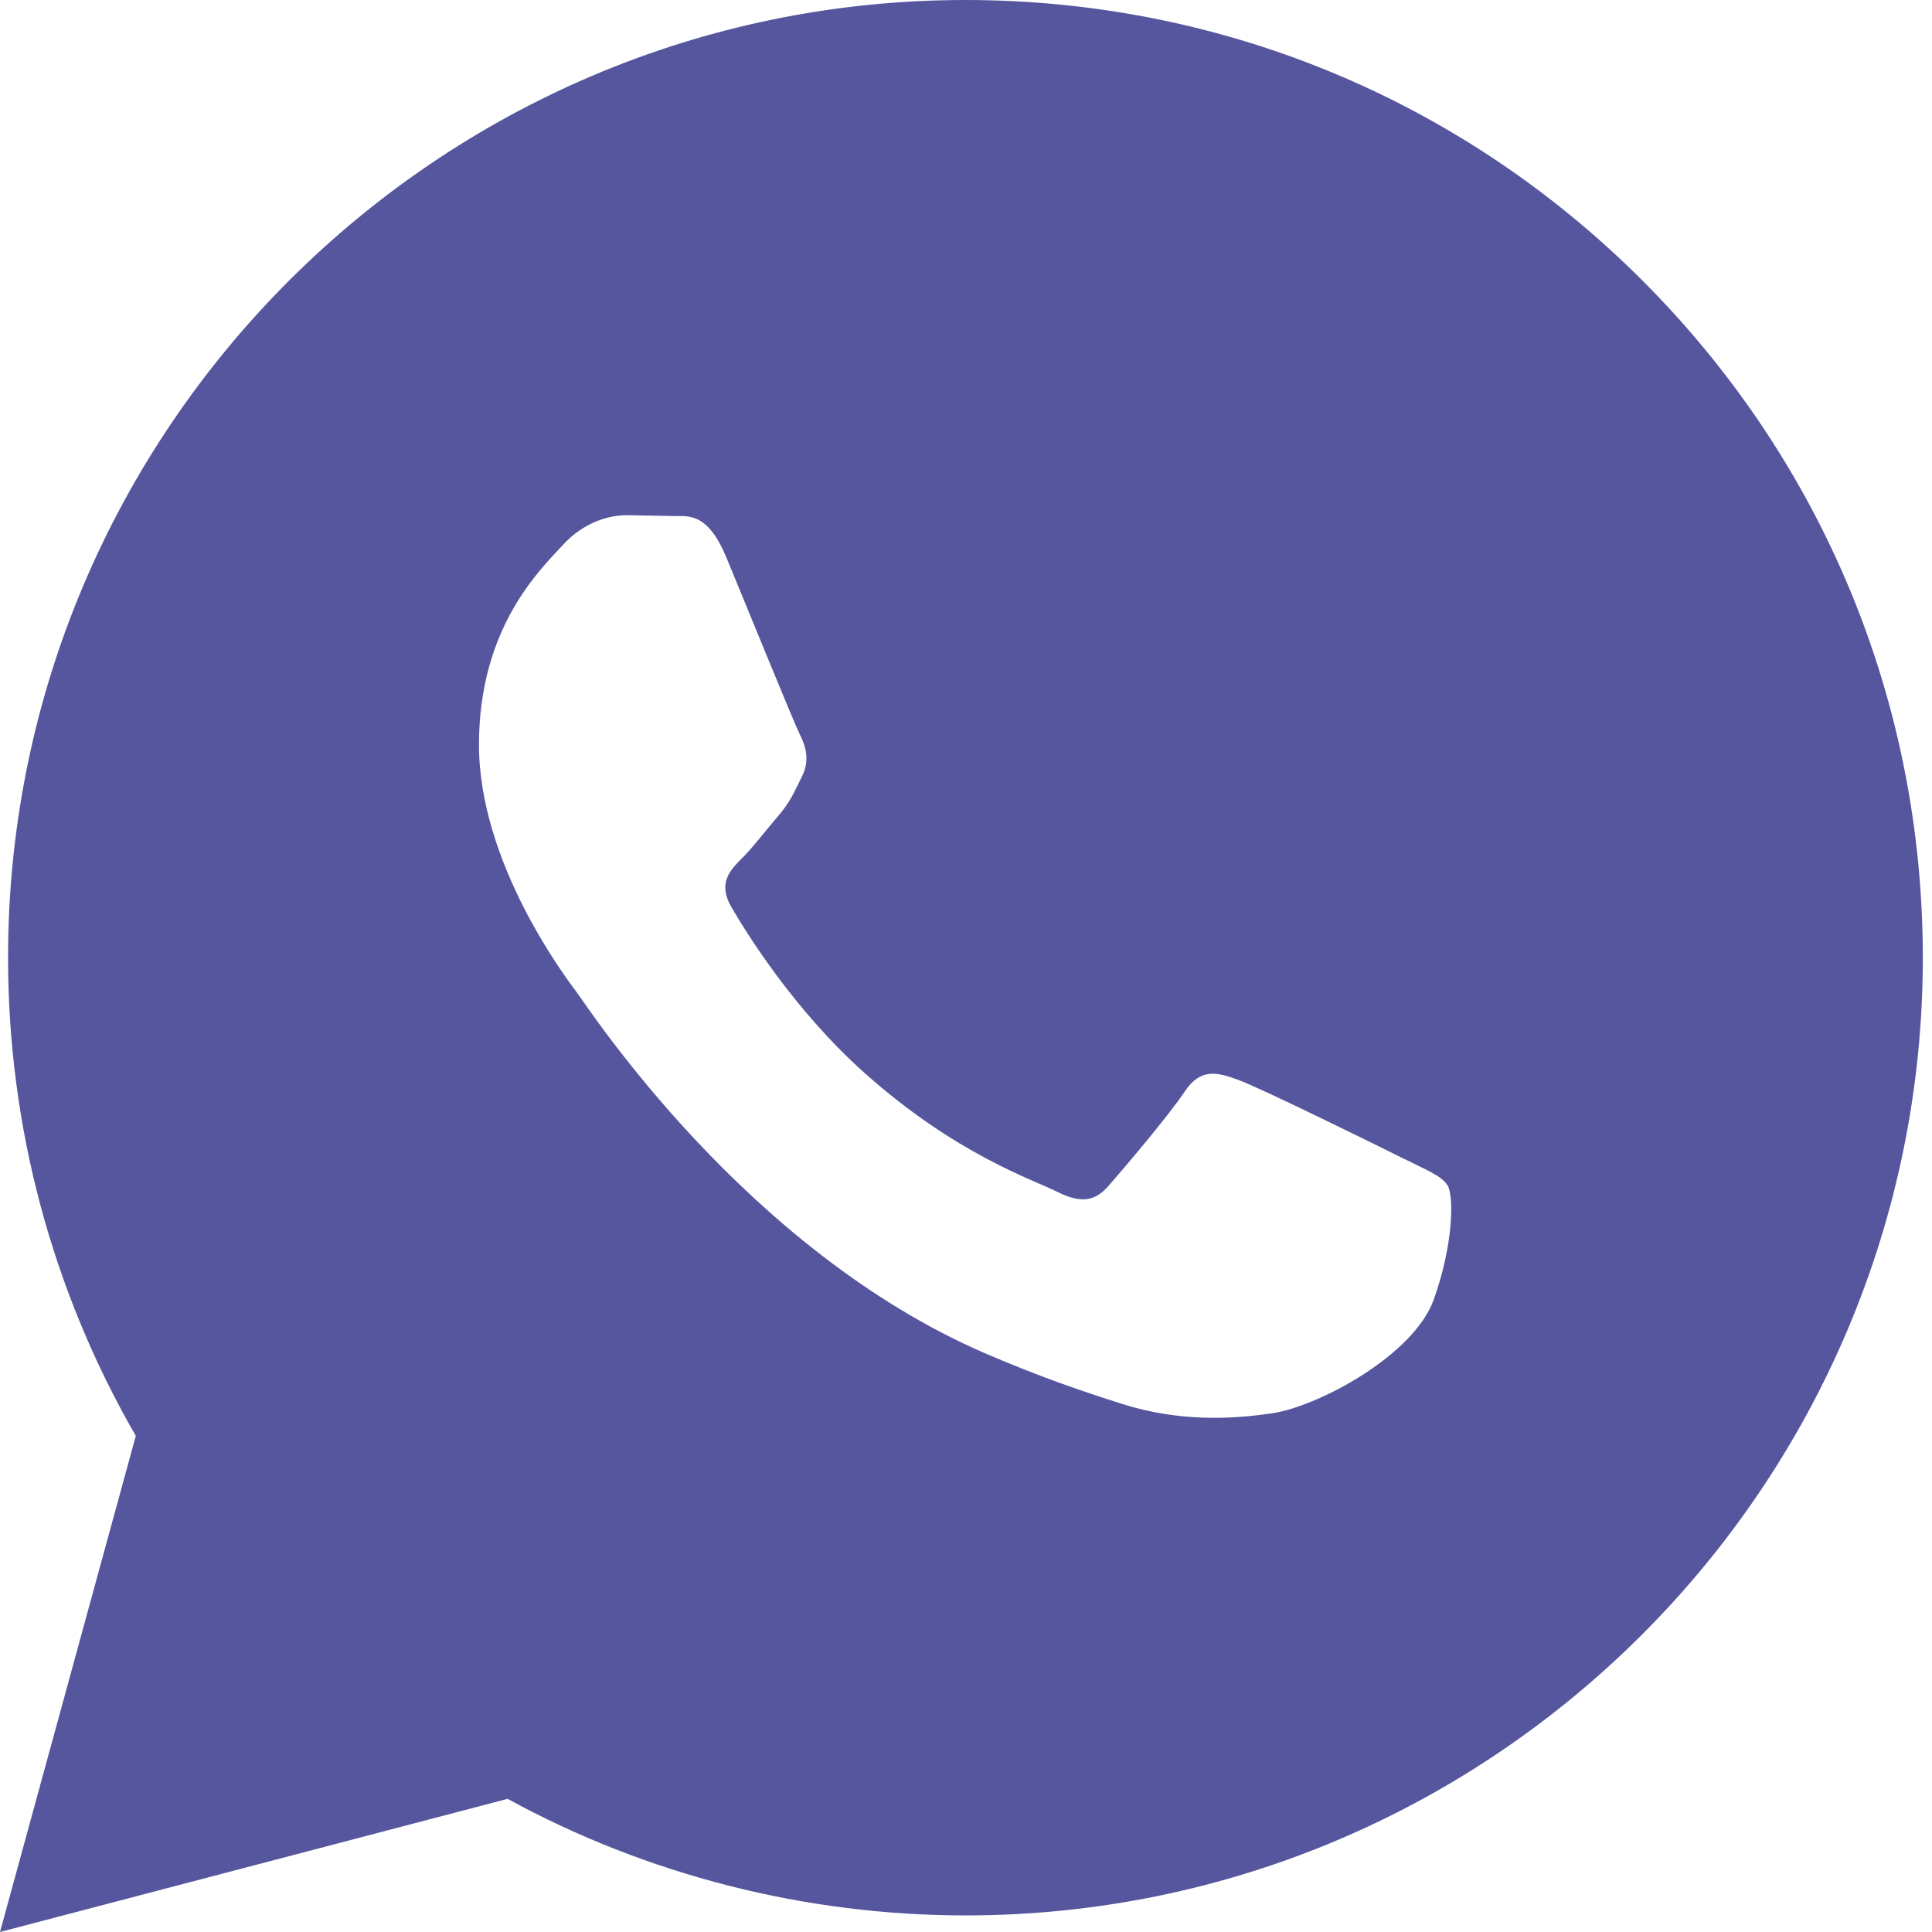
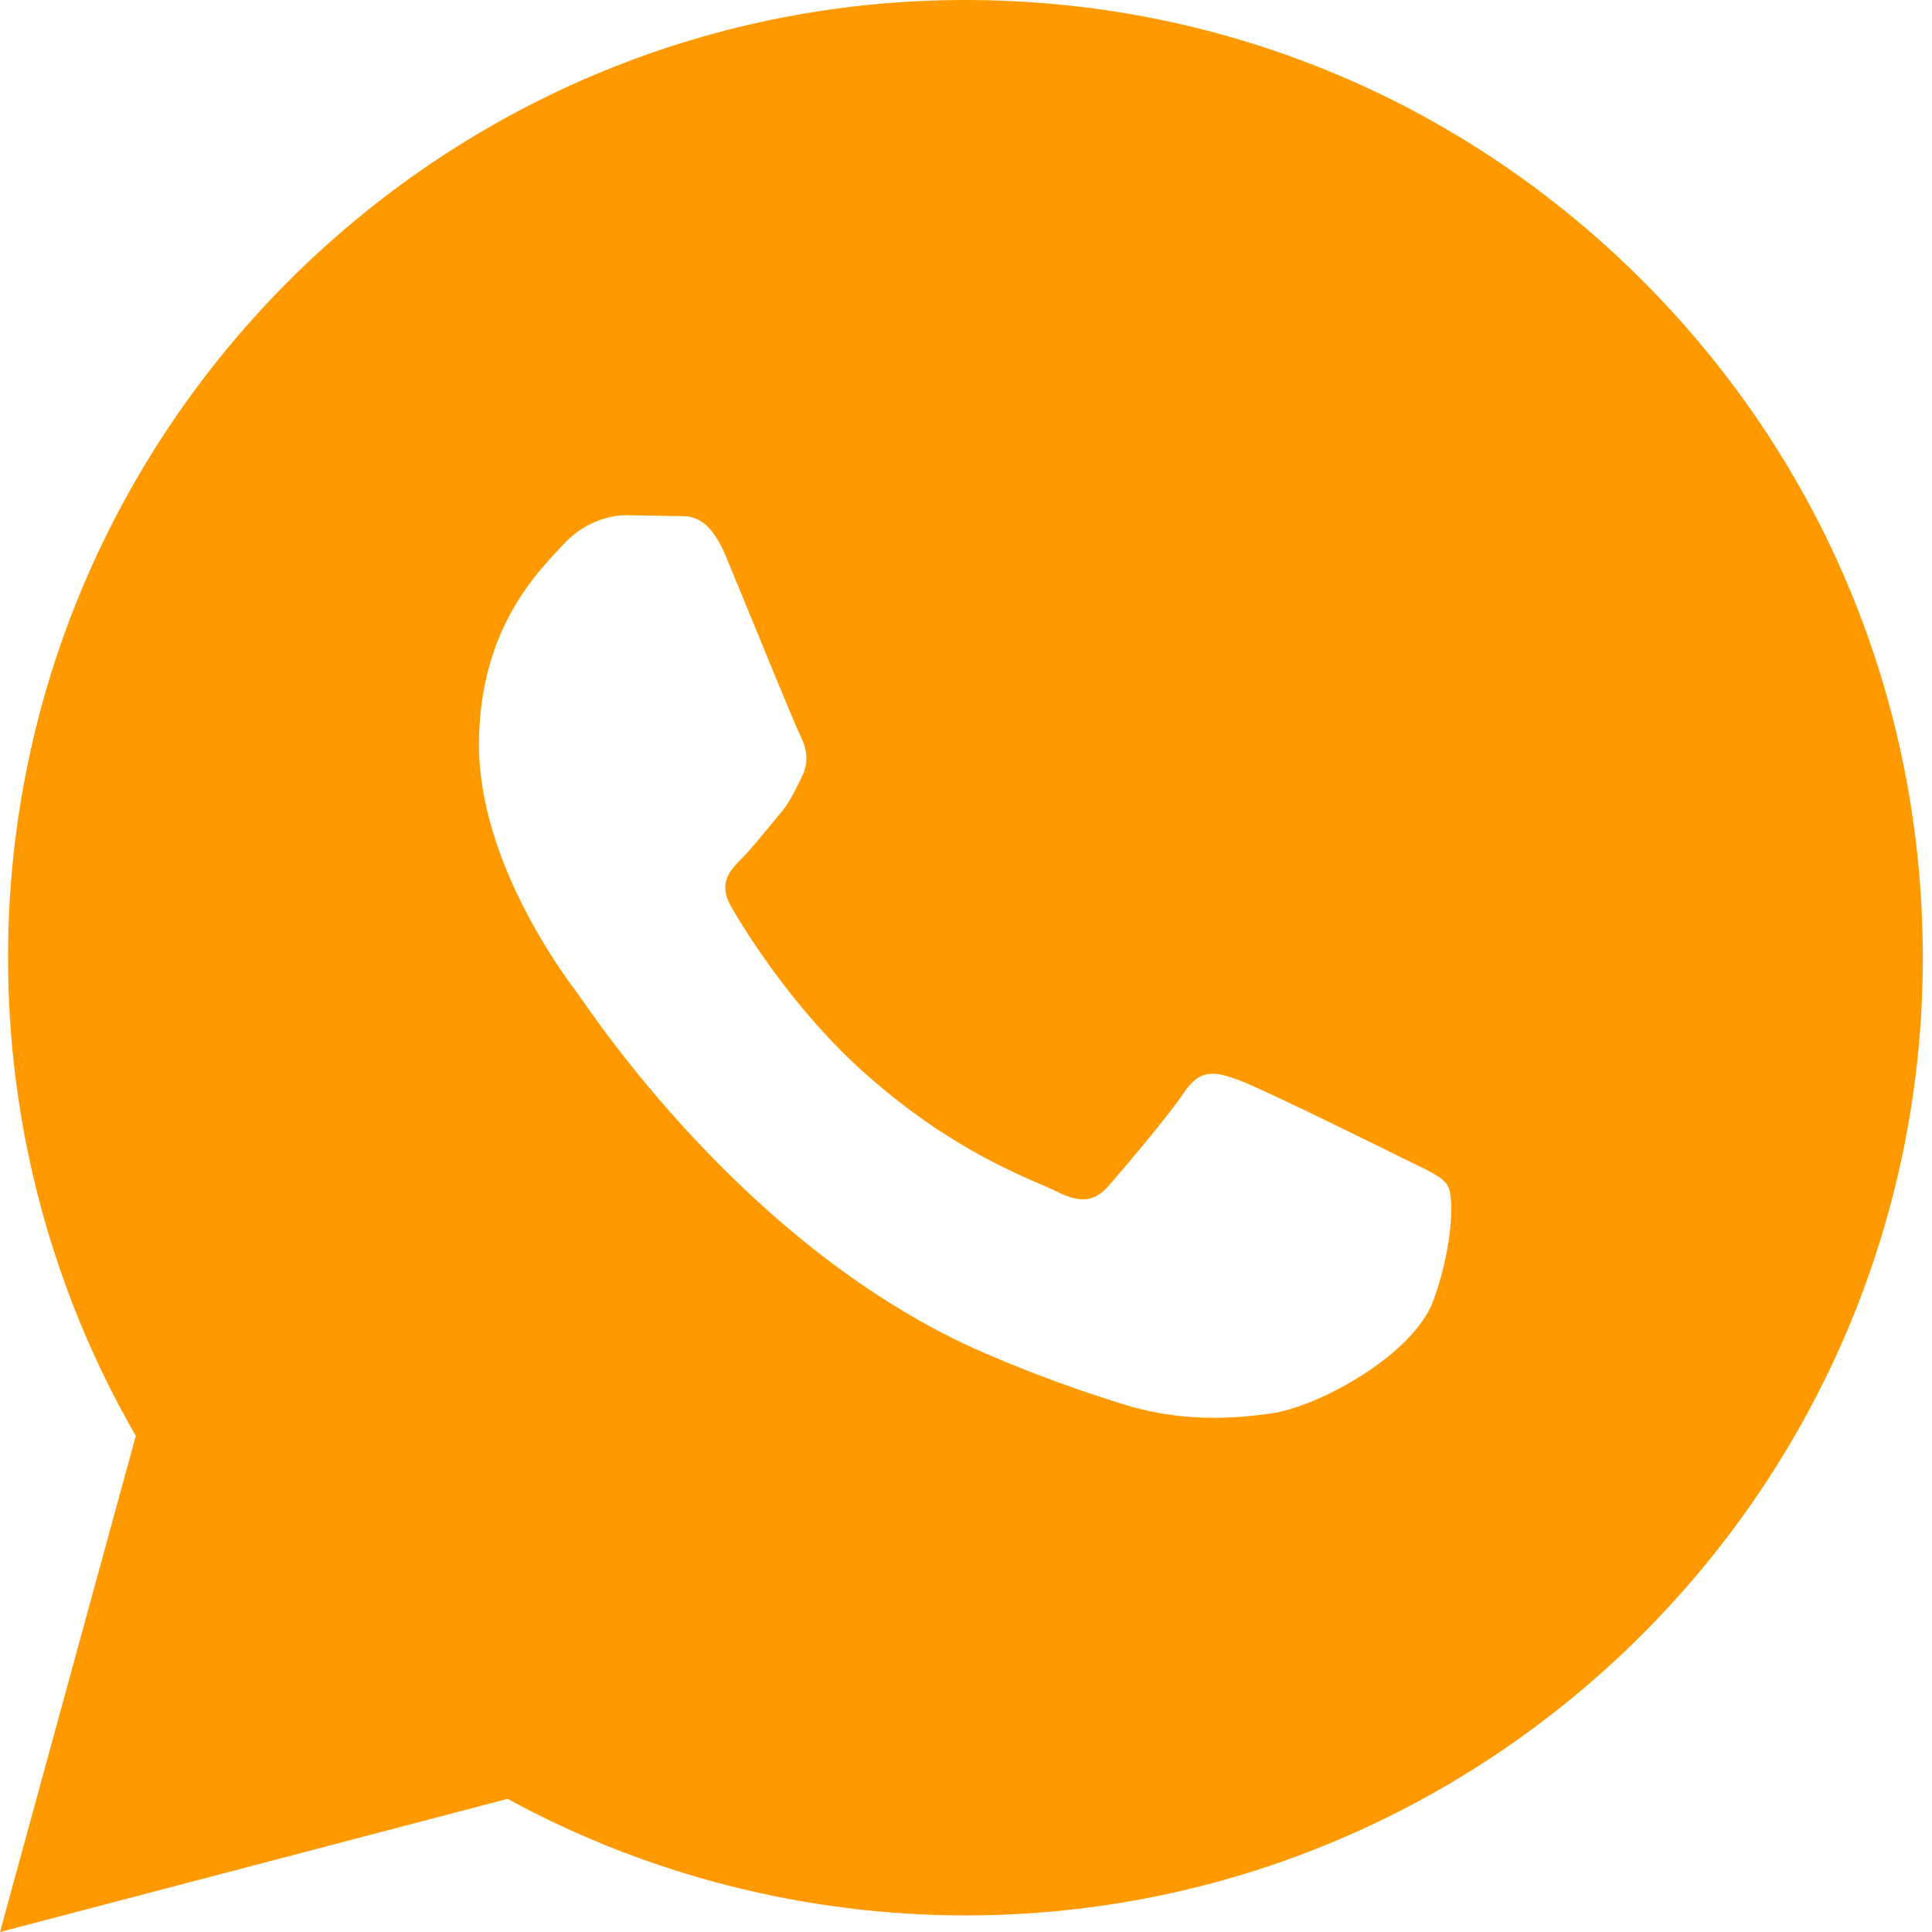
<svg xmlns="http://www.w3.org/2000/svg" width="24" height="24" viewBox="0 0 24 24" fill="none">
-   <path d="M0 24L1.687 17.837C0.646 16.033 0.099 13.988 0.1 11.891C0.103 5.335 5.438 0 11.993 0C15.174 0.001 18.16 1.24 20.406 3.488C22.651 5.736 23.887 8.724 23.886 11.902C23.883 18.459 18.548 23.794 11.993 23.794C10.003 23.793 8.042 23.294 6.305 22.346L0 24ZM17.984 14.729C17.91 14.605 17.712 14.531 17.414 14.382C17.117 14.233 15.656 13.514 15.383 13.415C15.111 13.316 14.913 13.266 14.714 13.564C14.516 13.861 13.946 14.531 13.773 14.729C13.6 14.927 13.426 14.952 13.129 14.803C12.832 14.654 11.874 14.341 10.739 13.328C9.856 12.54 9.259 11.567 9.086 11.269C8.913 10.972 9.068 10.811 9.216 10.663C9.35 10.53 9.513 10.316 9.662 10.142C9.813 9.97 9.862 9.846 9.962 9.647C10.061 9.449 10.012 9.275 9.937 9.126C9.862 8.978 9.268 7.515 9.021 6.92C8.779 6.341 8.534 6.419 8.352 6.41L7.782 6.4C7.584 6.4 7.262 6.474 6.99 6.772C6.718 7.07 5.95 7.788 5.95 9.251C5.95 10.714 7.015 12.127 7.163 12.325C7.312 12.523 9.258 15.525 12.239 16.812C12.948 17.118 13.502 17.301 13.933 17.438C14.645 17.664 15.293 17.632 15.805 17.556C16.376 17.471 17.563 16.837 17.811 16.143C18.059 15.448 18.059 14.853 17.984 14.729Z" fill="#55569E" />
+   <path d="M0 24L1.687 17.837C0.646 16.033 0.099 13.988 0.1 11.891C0.103 5.335 5.438 0 11.993 0C15.174 0.001 18.16 1.24 20.406 3.488C22.651 5.736 23.887 8.724 23.886 11.902C23.883 18.459 18.548 23.794 11.993 23.794C10.003 23.793 8.042 23.294 6.305 22.346L0 24ZM17.984 14.729C17.91 14.605 17.712 14.531 17.414 14.382C17.117 14.233 15.656 13.514 15.383 13.415C15.111 13.316 14.913 13.266 14.714 13.564C14.516 13.861 13.946 14.531 13.773 14.729C13.6 14.927 13.426 14.952 13.129 14.803C12.832 14.654 11.874 14.341 10.739 13.328C9.856 12.54 9.259 11.567 9.086 11.269C8.913 10.972 9.068 10.811 9.216 10.663C9.35 10.53 9.513 10.316 9.662 10.142C9.813 9.97 9.862 9.846 9.962 9.647C10.061 9.449 10.012 9.275 9.937 9.126C9.862 8.978 9.268 7.515 9.021 6.92C8.779 6.341 8.534 6.419 8.352 6.41L7.782 6.4C7.584 6.4 7.262 6.474 6.99 6.772C6.718 7.07 5.95 7.788 5.95 9.251C5.95 10.714 7.015 12.127 7.163 12.325C7.312 12.523 9.258 15.525 12.239 16.812C12.948 17.118 13.502 17.301 13.933 17.438C14.645 17.664 15.293 17.632 15.805 17.556C16.376 17.471 17.563 16.837 17.811 16.143C18.059 15.448 18.059 14.853 17.984 14.729Z" fill="#ff9900" />
</svg>
